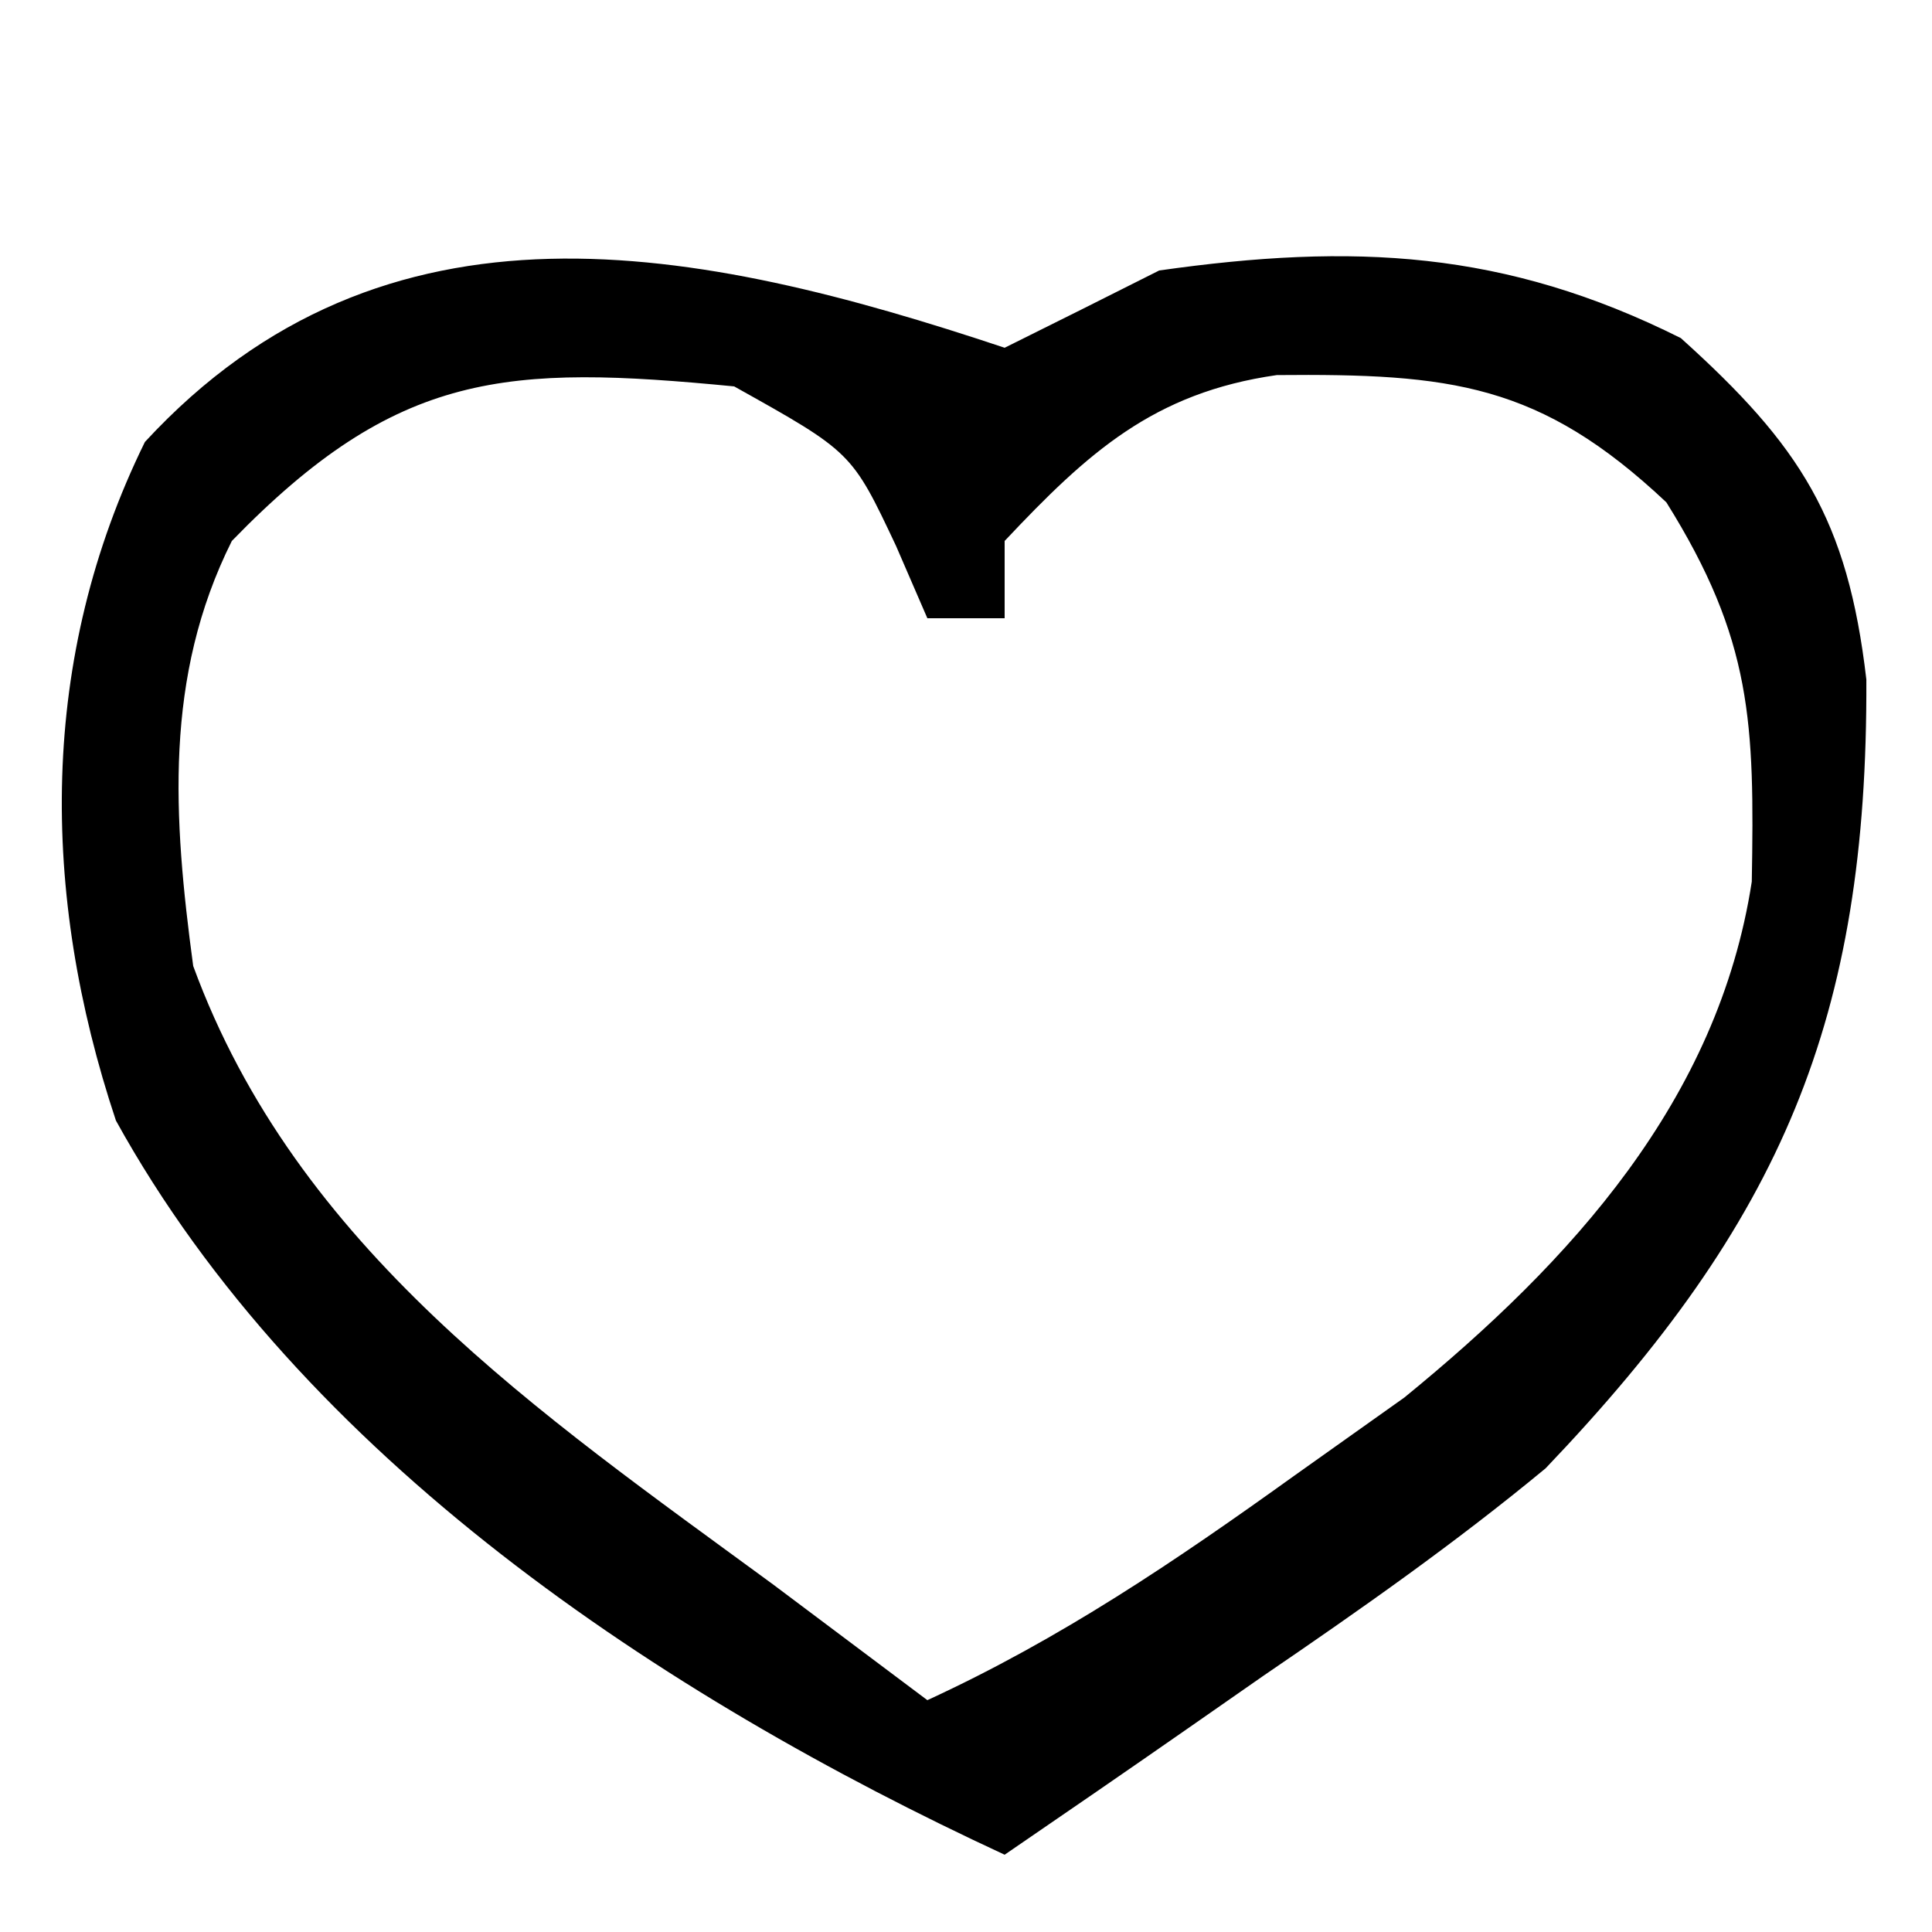
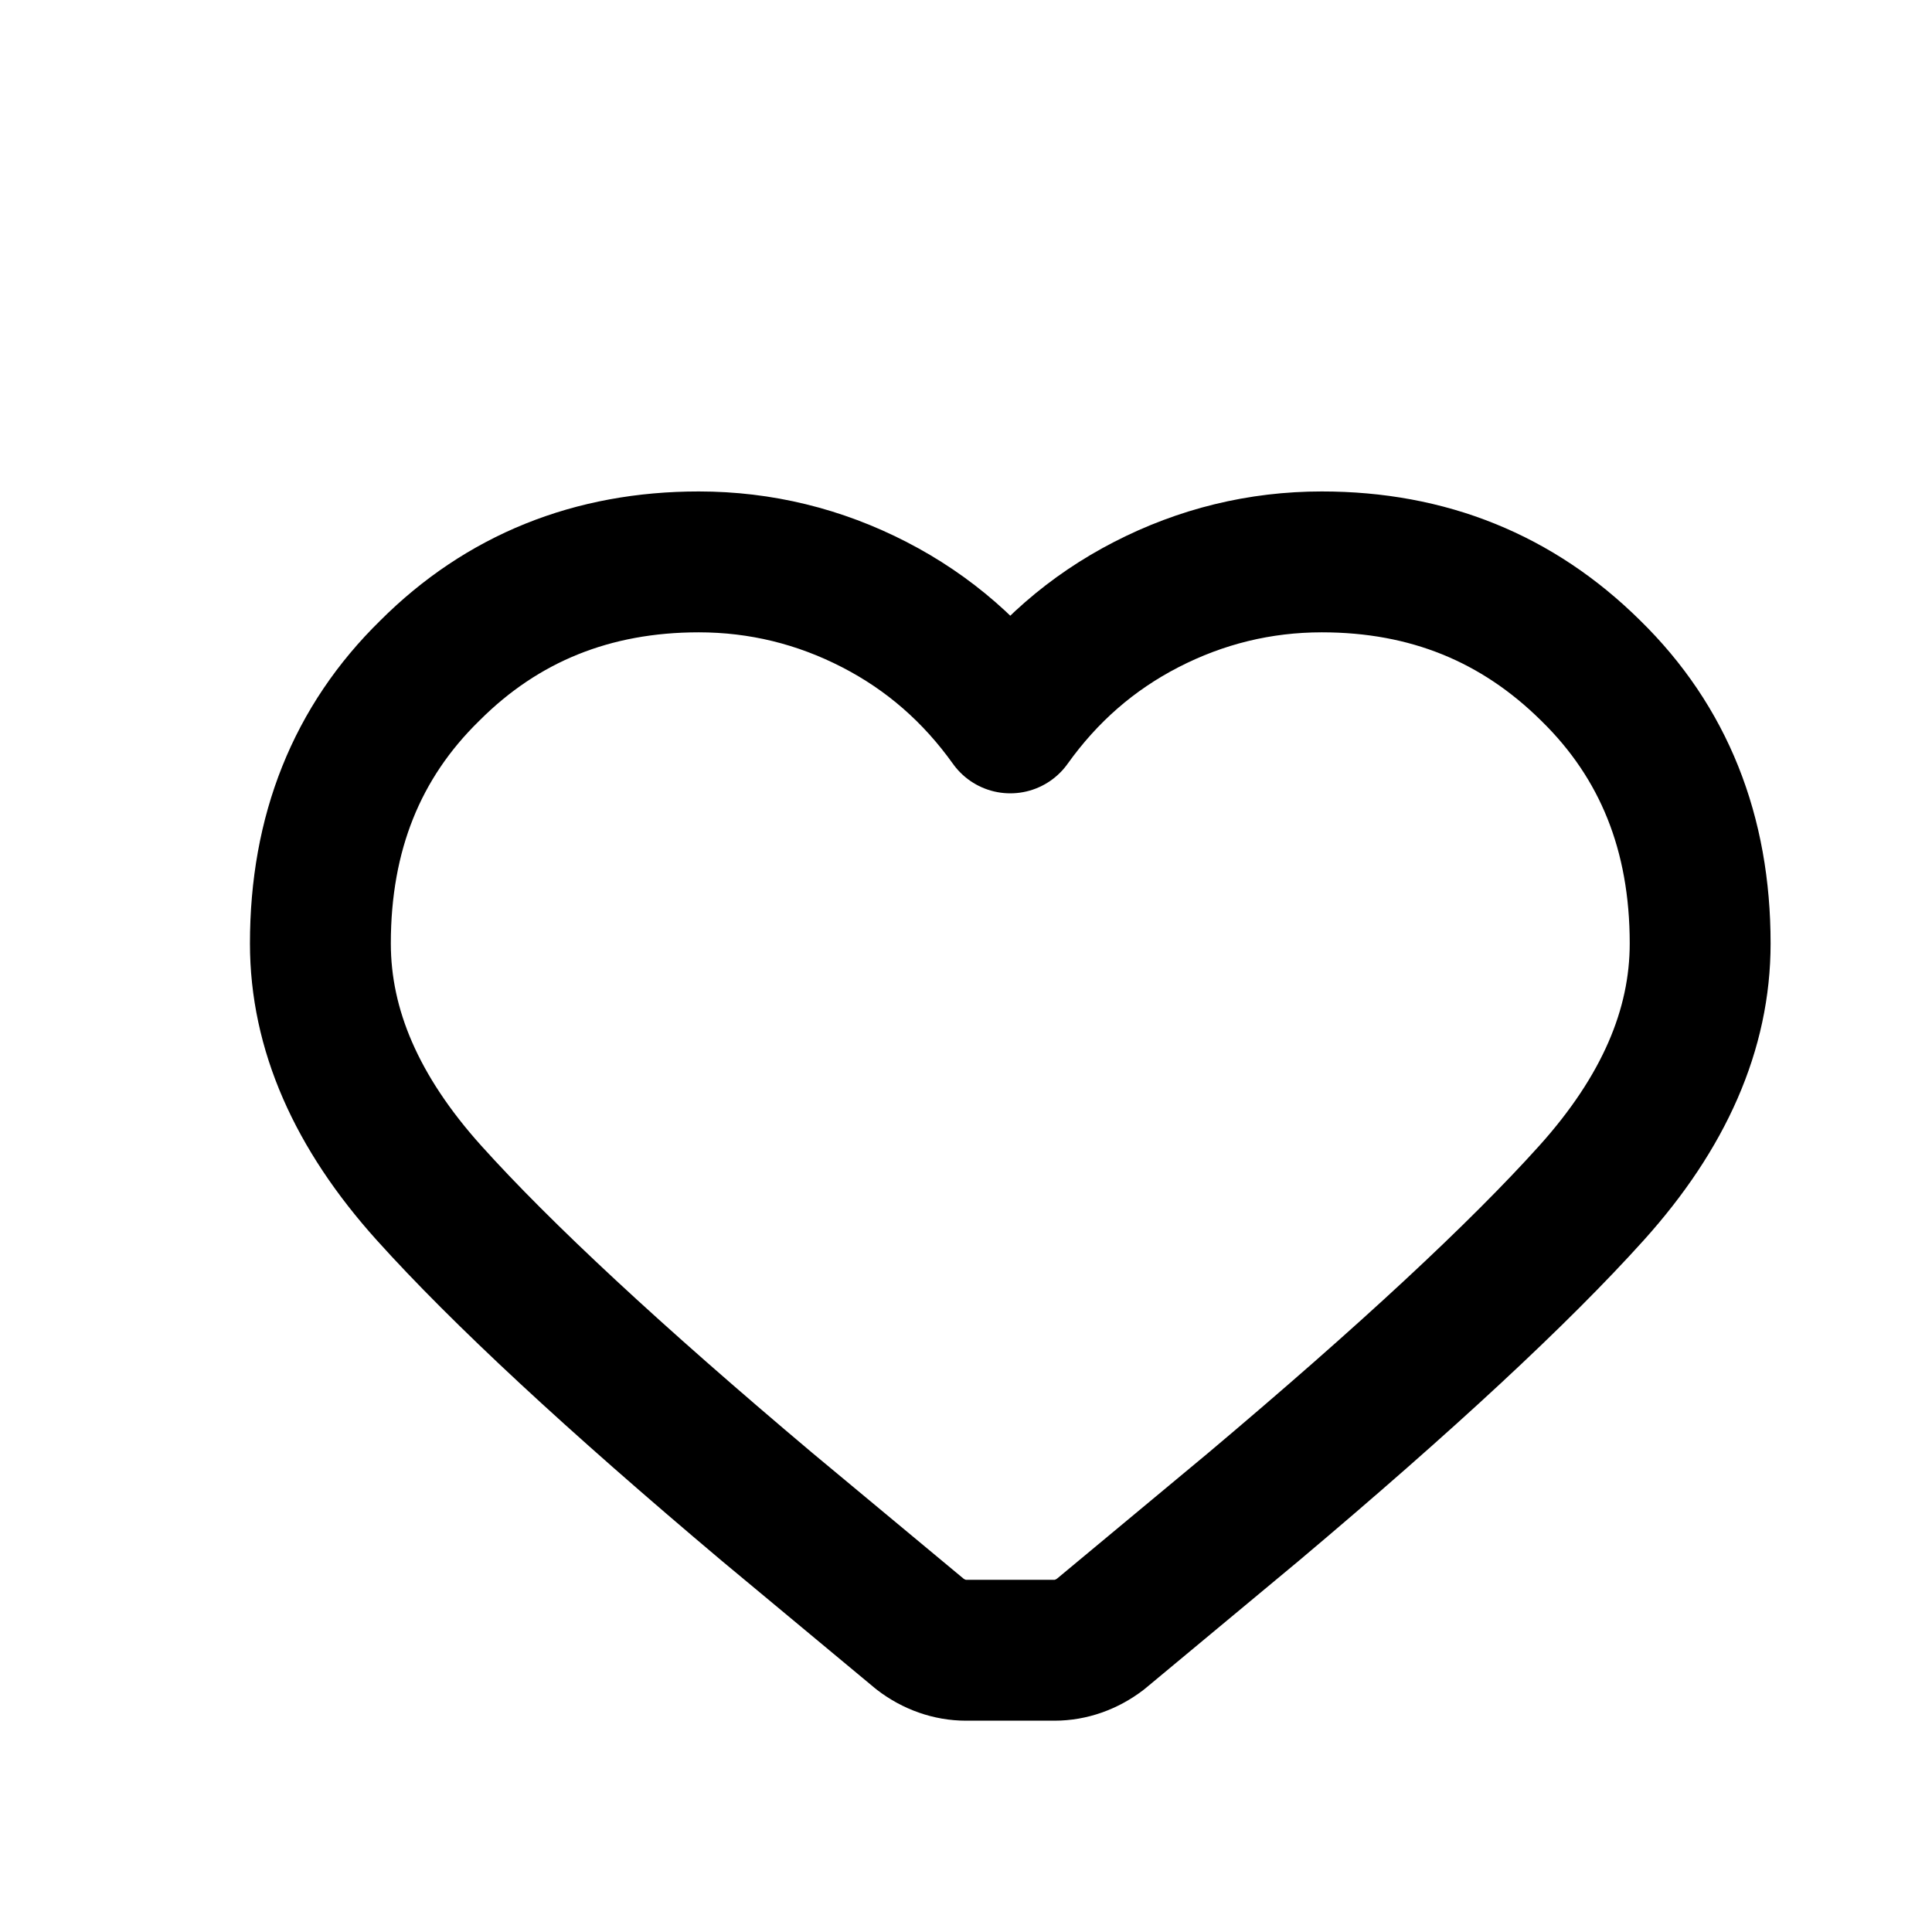
- <svg xmlns="http://www.w3.org/2000/svg" version="1.1" width="50" height="50">
-   <path d="M0 0 C1.336 -0.662 2.669 -1.329 4 -2 C9.018 -2.712 12.942 -2.529 17.5 -0.25 C20.593 2.534 21.818 4.436 22.301 8.586 C22.338 17.371 20.109 22.602 14 29 C11.658 30.938 9.198 32.663 6.688 34.375 C6.042 34.825 5.397 35.275 4.732 35.738 C3.16 36.833 1.581 37.918 0 39 C-8.898 34.877 -18.188 28.716 -23 20 C-24.965 14.106 -24.992 8.02 -22.25 2.438 C-16.034 -4.297 -7.958 -2.653 0 0 Z M-20 5 C-21.761 8.522 -21.518 12.155 -21 16 C-18.325 23.302 -12.057 27.559 -6 32 C-4.666 33 -3.333 34 -2 35 C1.448 33.414 4.421 31.399 7.5 29.188 C8.438 28.521 9.377 27.855 10.344 27.168 C14.662 23.644 18.466 19.474 19.336 13.816 C19.407 9.714 19.354 7.566 17.125 4 C13.853 0.92 11.542 0.666 7.043 0.707 C3.858 1.164 2.156 2.709 0 5 C0 5.66 0 6.32 0 7 C-0.66 7 -1.32 7 -2 7 C-2.268 6.381 -2.536 5.763 -2.812 5.125 C-3.956 2.7 -3.956 2.7 -7 1 C-12.872 0.432 -15.71 0.579 -20 5 Z " fill="#000000" transform="translate(26,9)" />
+ <svg xmlns="http://www.w3.org/2000/svg" viewBox="0 0 24 24" fill="none">
+   <path d="M12 20.5c-.2 0-.4-.07-.57-.2l-1.9-1.58c-1.9-1.6-3.3-2.9-4.2-3.9-.9-1-1.35-2.03-1.35-3.1 0-1.37.45-2.5 1.36-3.39.9-.9 2.02-1.35 3.34-1.35.77 0 1.5.18 2.18.53.68.35 1.24.84 1.69 1.47.45-.63 1.01-1.12 1.69-1.47.68-.35 1.41-.53 2.18-.53 1.32 0 2.43.45 3.34 1.35.91.89 1.36 2.02 1.36 3.39 0 1.07-.45 2.1-1.35 3.1-.9 1-2.3 2.3-4.2 3.9l-1.9 1.58c-.17.13-.37.2-.57.2z" stroke="currentColor" stroke-width="1.75" stroke-linecap="round" stroke-linejoin="round" />
</svg>
